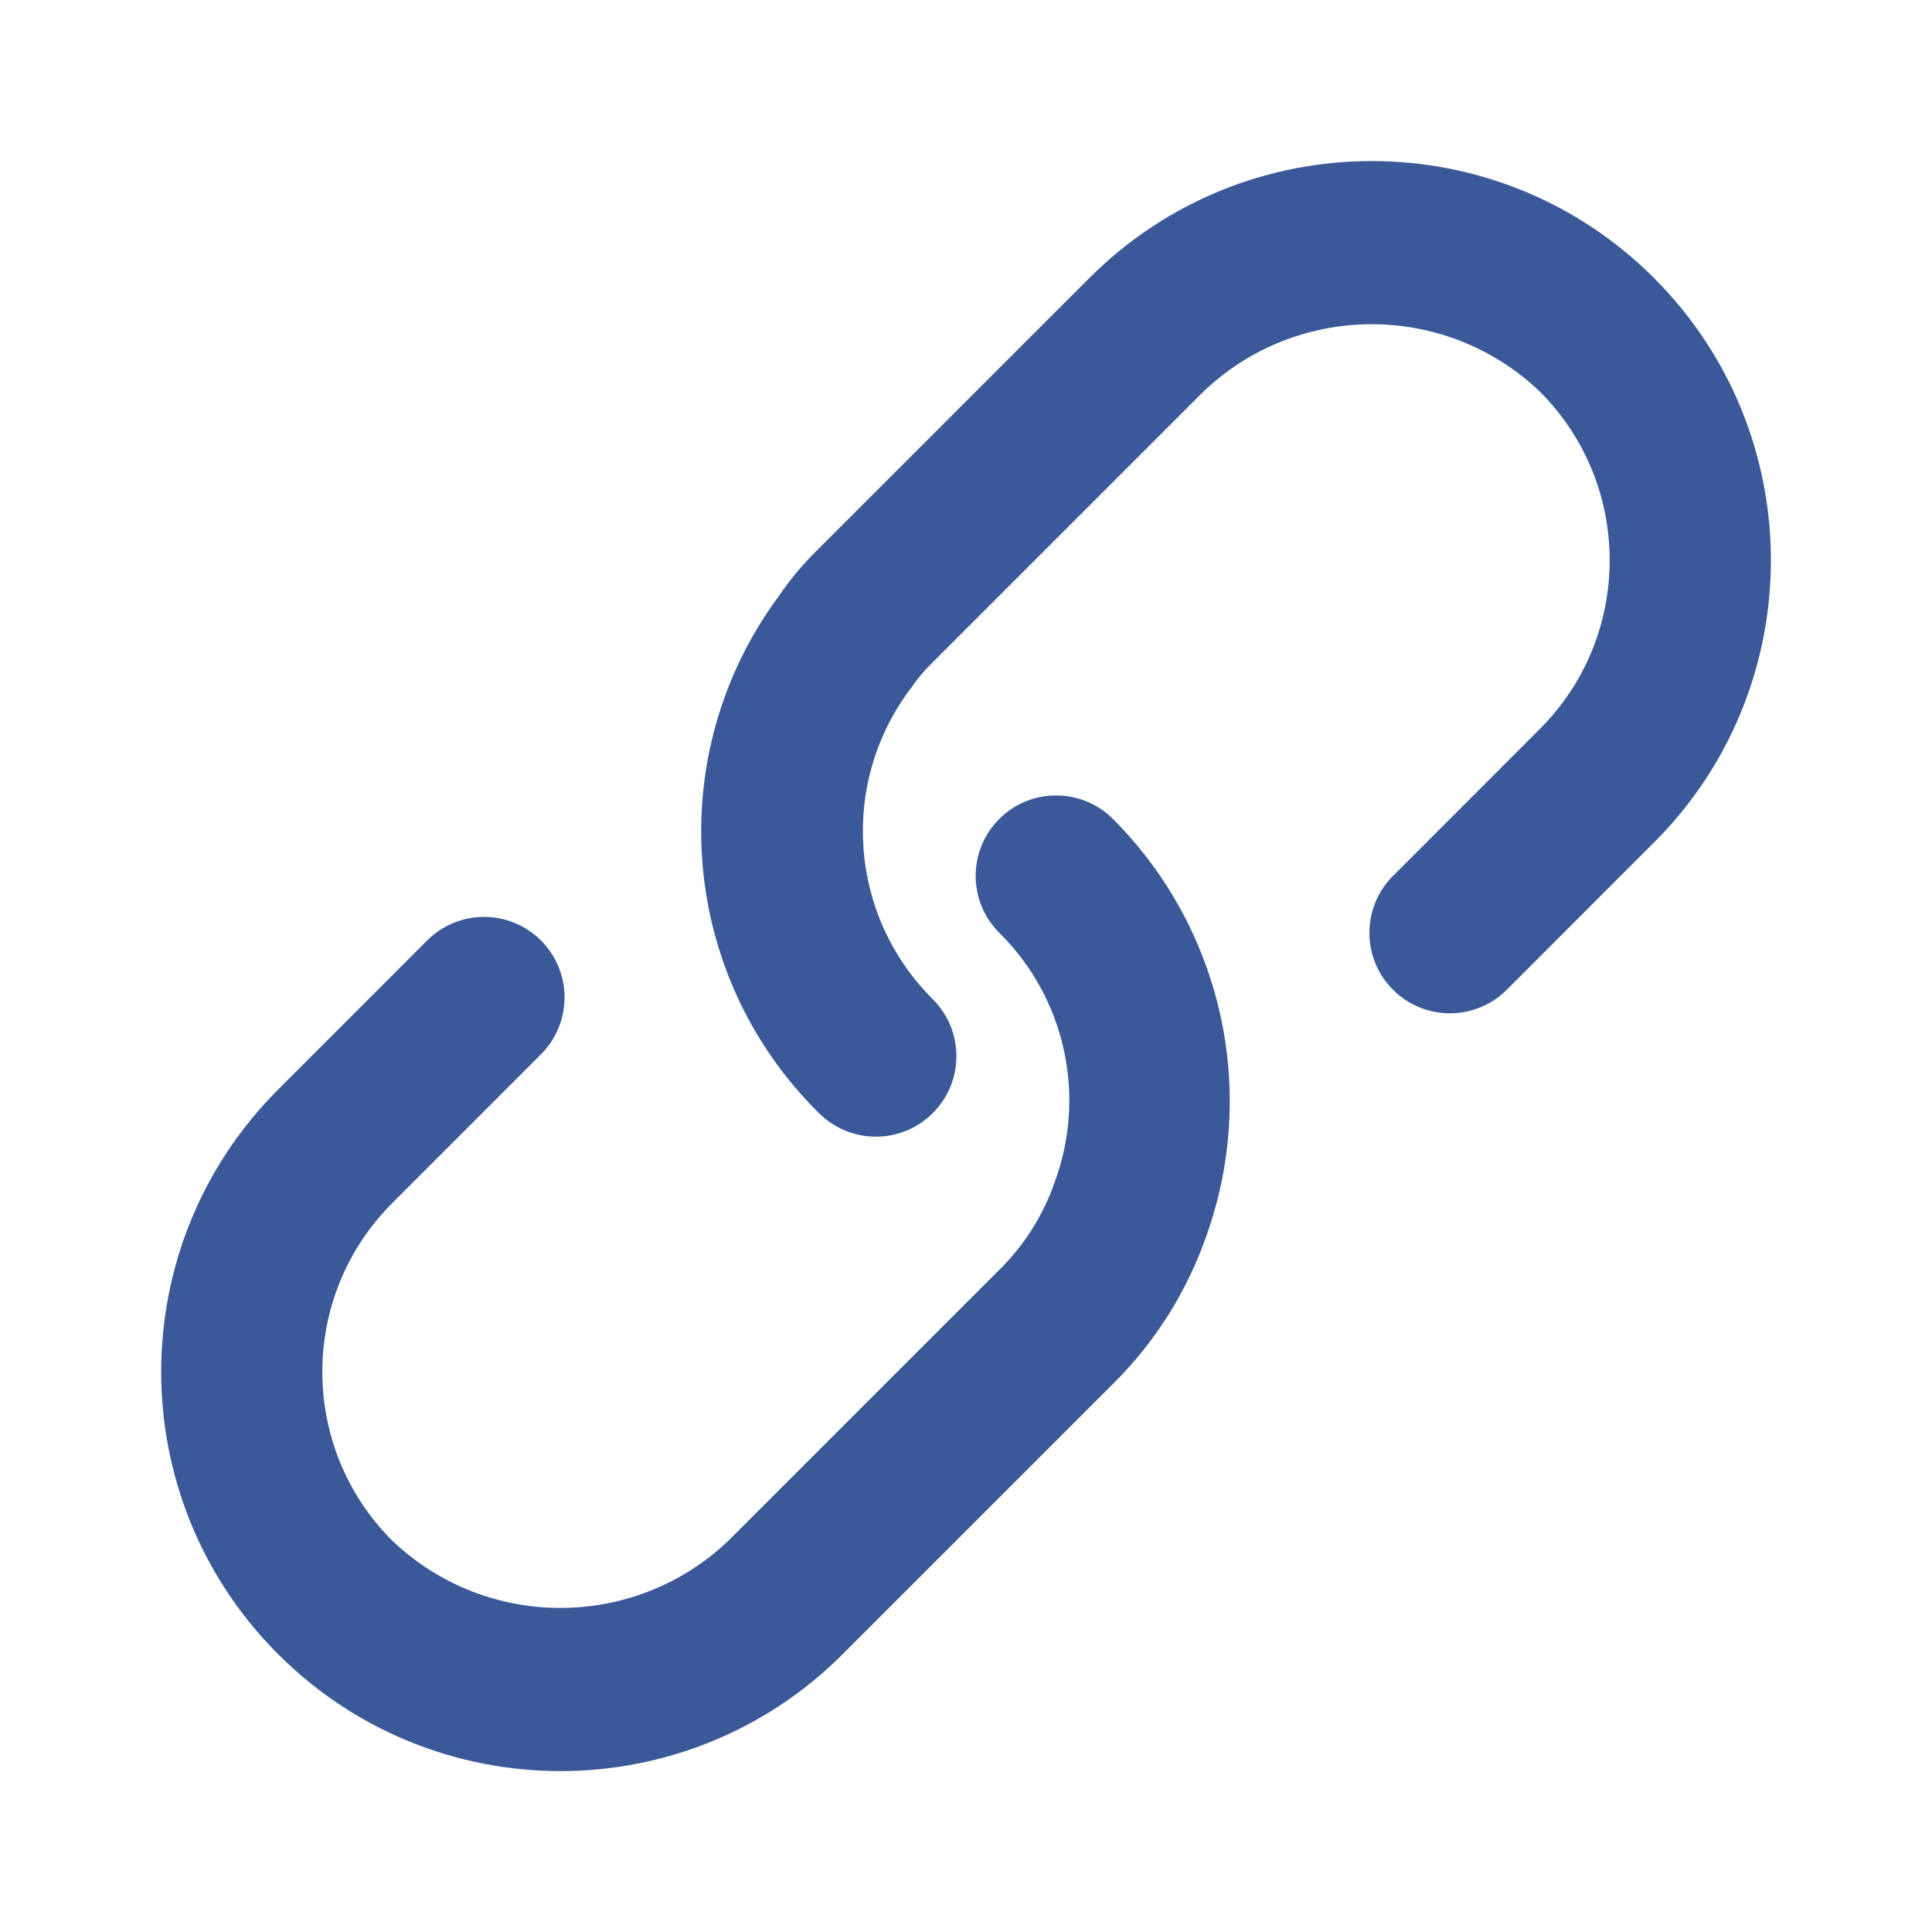
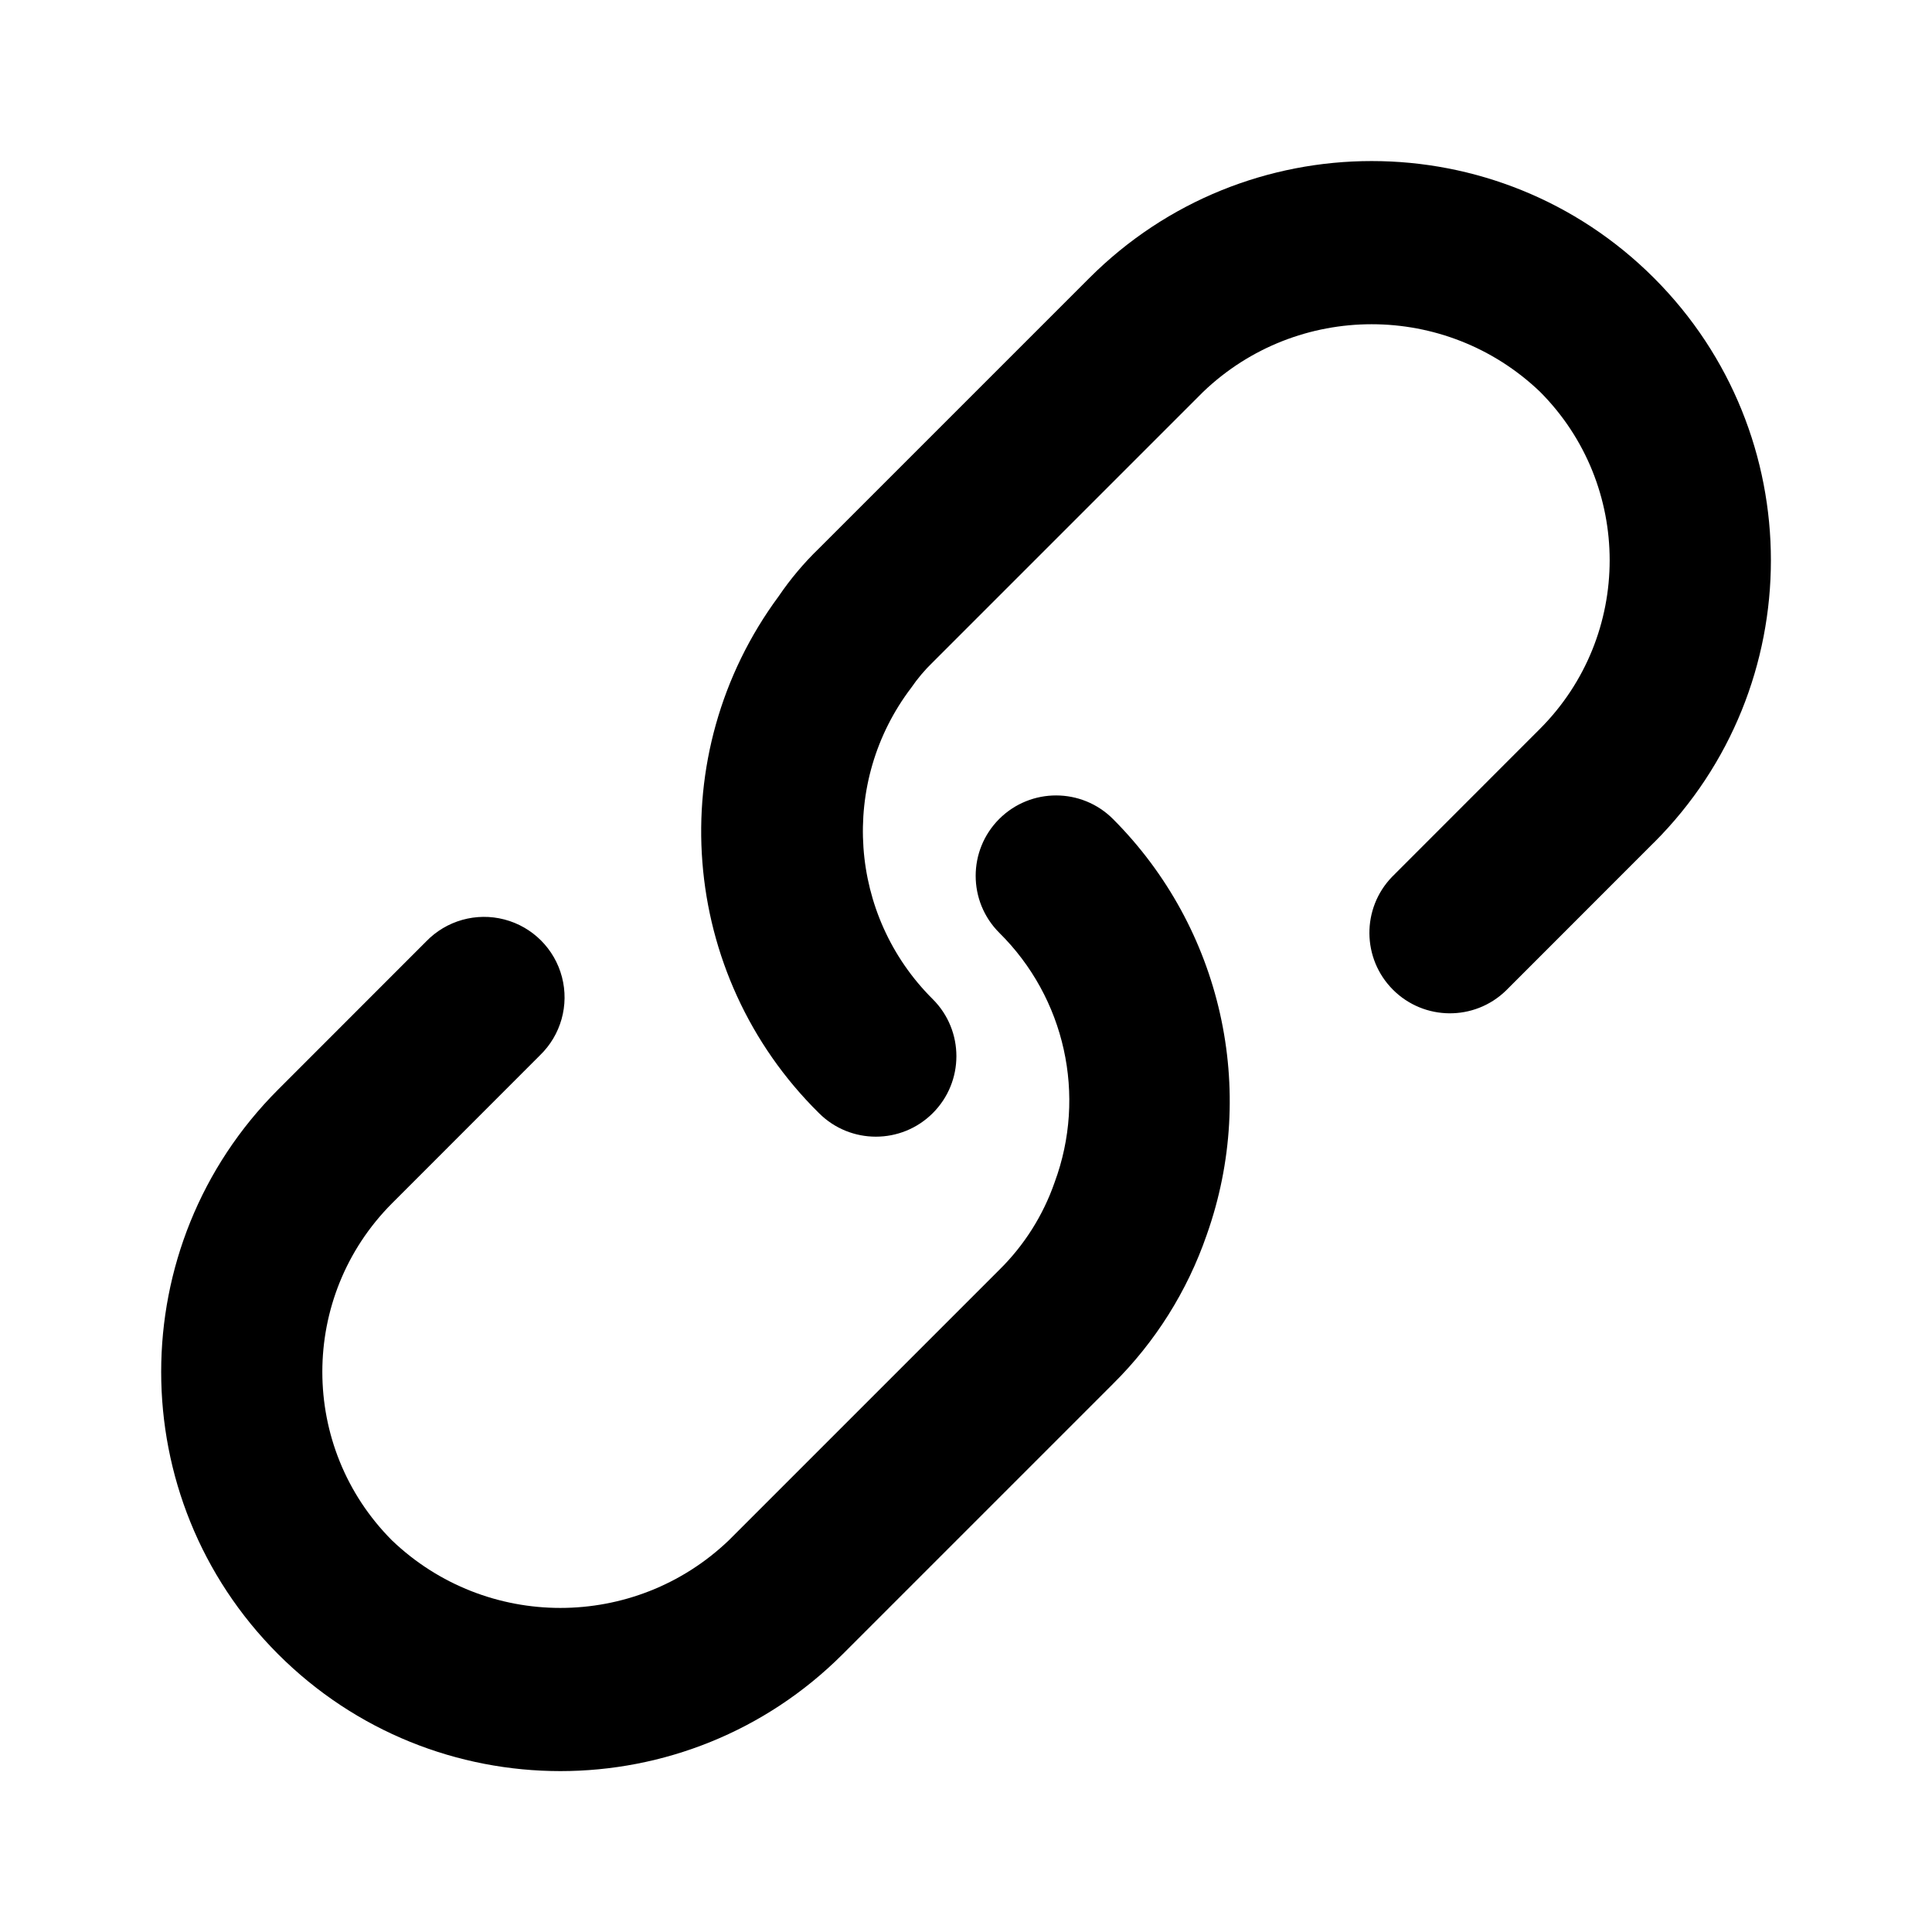
<svg xmlns="http://www.w3.org/2000/svg" width="24px" height="24px" viewBox="0 0 24 24" id="magicoon-Filled">
  <defs>
    <style>.cls-1{fill:#3B5998;}</style>
  </defs>
  <g id="link-Filled">
-     <path id="link-Filled-2" data-name="link-Filled" class="cls-1" d="M20.545,10.467l-1.839,1.84a1,1,0,0,1-1.414-1.414l1.839-1.84a2.965,2.965,0,0,0,0-4.186,3.027,3.027,0,0,0-4.184,0l-3.36,3.36a2.046,2.046,0,0,0-.267.316,2.943,2.943,0,0,0,.268,3.87,1,1,0,0,1-1.415,1.414,4.915,4.915,0,0,1-.5-6.42,3.792,3.792,0,0,1,.5-.594l3.36-3.36a4.959,4.959,0,0,1,7.013,7.014Zm-8.132-.294a1,1,0,0,0,0,1.414,2.928,2.928,0,0,1,.688,3.1,2.827,2.827,0,0,1-.688,1.088l-3.36,3.36a3.027,3.027,0,0,1-4.184,0,2.965,2.965,0,0,1,0-4.186l1.839-1.84a1,1,0,1,0-1.414-1.414l-1.839,1.84a4.959,4.959,0,1,0,7.013,7.014l3.359-3.359a4.813,4.813,0,0,0,1.163-1.849,4.963,4.963,0,0,0-1.163-5.166A1,1,0,0,0,12.413,10.173Z" />
+     <path id="link-Filled-2" data-name="link-Filled" className="cls-1" d="M20.545,10.467l-1.839,1.84a1,1,0,0,1-1.414-1.414l1.839-1.84a2.965,2.965,0,0,0,0-4.186,3.027,3.027,0,0,0-4.184,0l-3.36,3.36a2.046,2.046,0,0,0-.267.316,2.943,2.943,0,0,0,.268,3.87,1,1,0,0,1-1.415,1.414,4.915,4.915,0,0,1-.5-6.42,3.792,3.792,0,0,1,.5-.594l3.36-3.36a4.959,4.959,0,0,1,7.013,7.014Zm-8.132-.294a1,1,0,0,0,0,1.414,2.928,2.928,0,0,1,.688,3.1,2.827,2.827,0,0,1-.688,1.088l-3.36,3.36a3.027,3.027,0,0,1-4.184,0,2.965,2.965,0,0,1,0-4.186l1.839-1.84a1,1,0,1,0-1.414-1.414l-1.839,1.84a4.959,4.959,0,1,0,7.013,7.014l3.359-3.359a4.813,4.813,0,0,0,1.163-1.849,4.963,4.963,0,0,0-1.163-5.166A1,1,0,0,0,12.413,10.173Z" />
  </g>
</svg>
